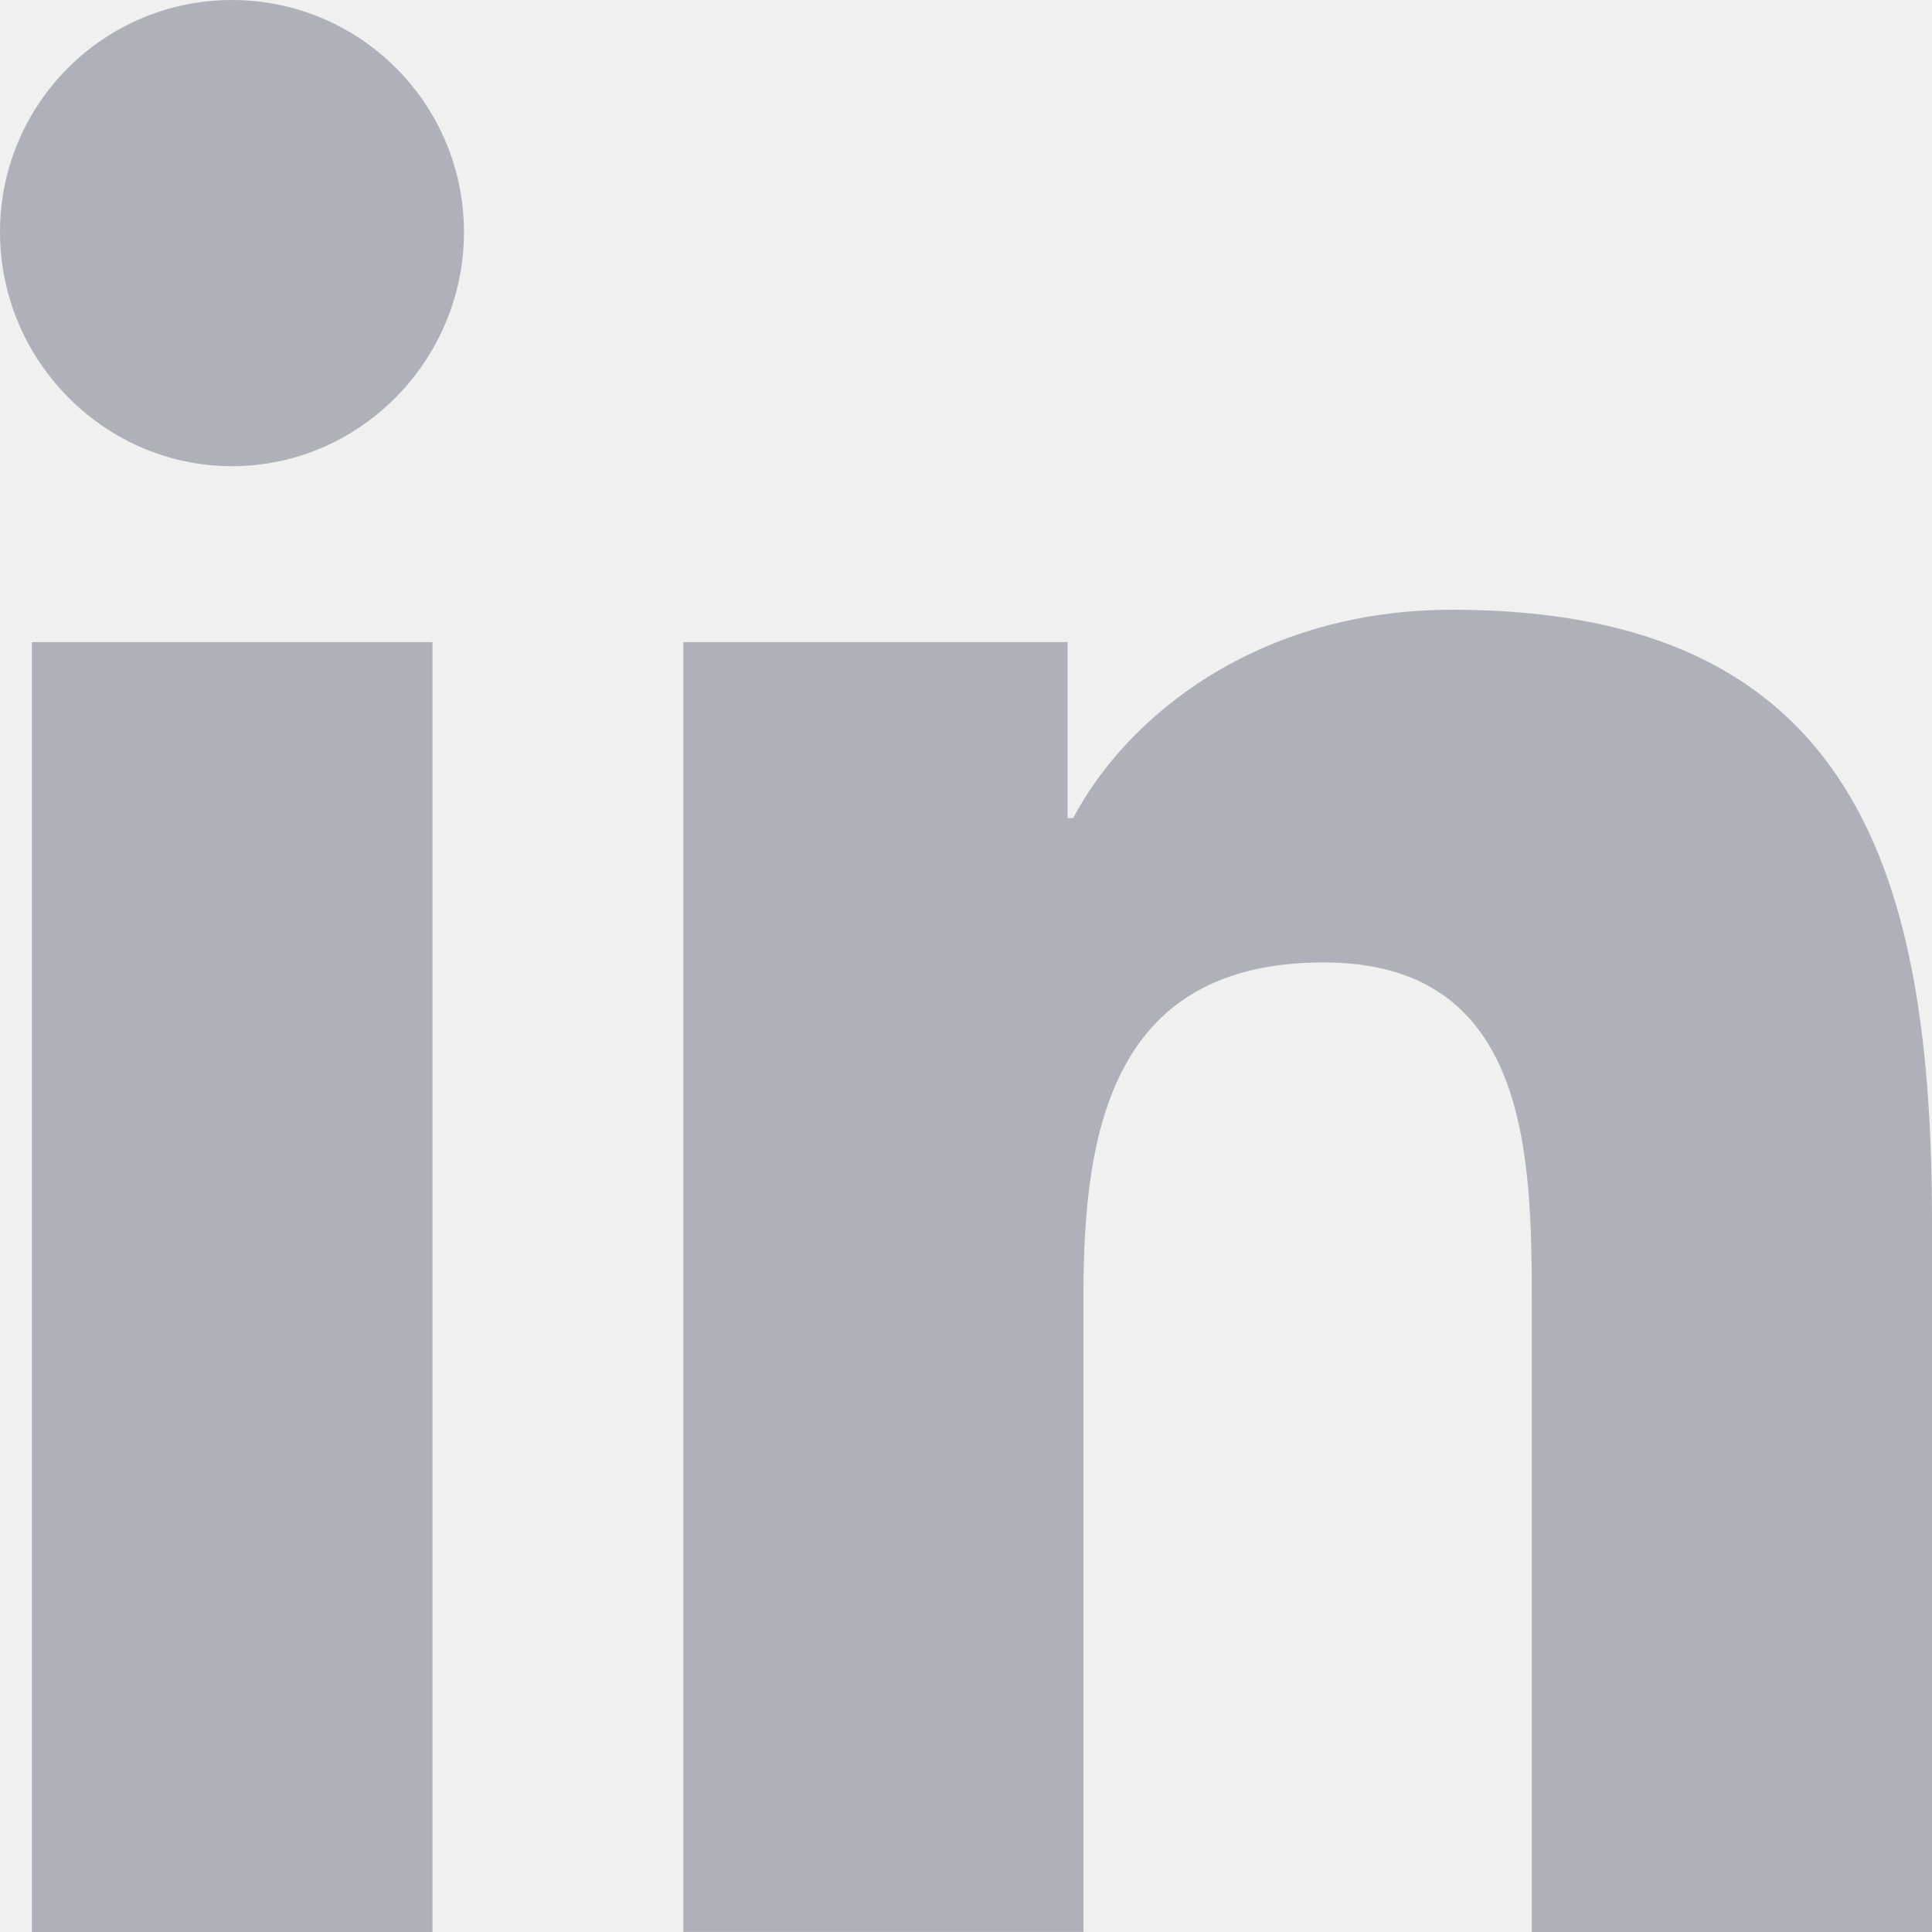
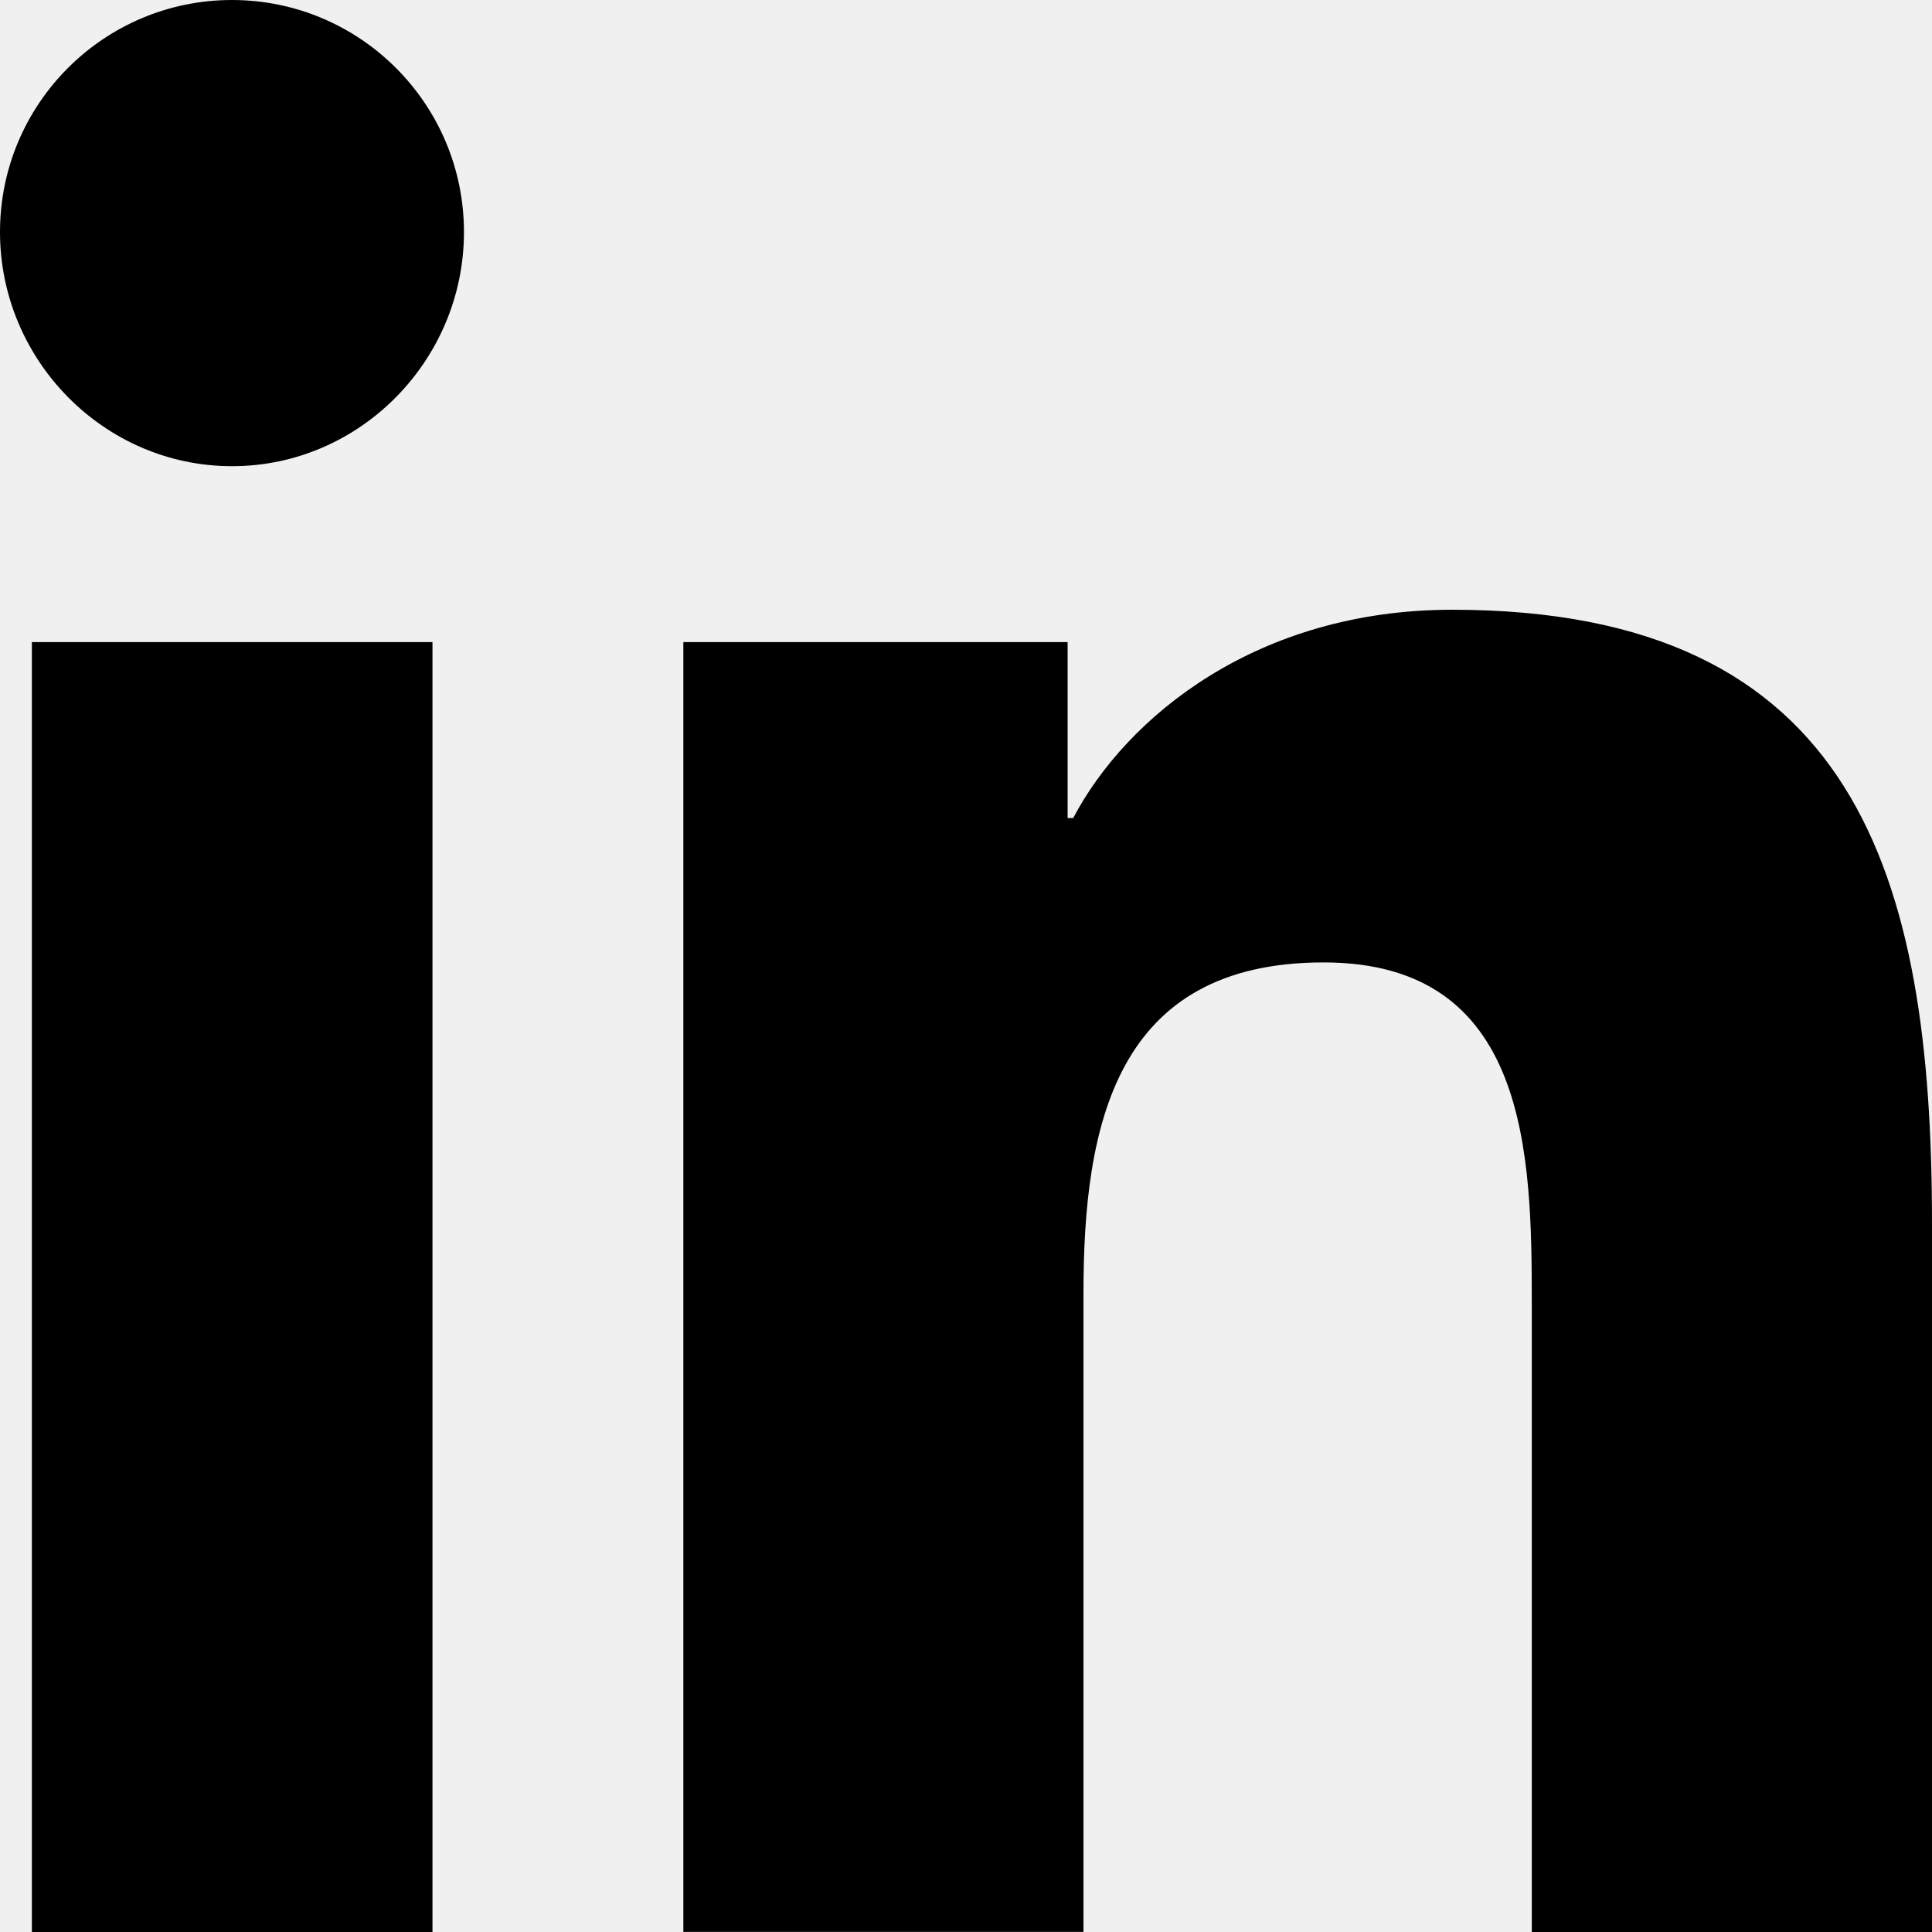
<svg xmlns="http://www.w3.org/2000/svg" width="20" height="20">
-   <g clip-path="url(#a)" fill="#AFB1B8">
+   <g clip-path="url(#a)">
    <path d="M19.995 20H20v-7.336c0-3.588-.773-6.352-4.967-6.352-2.017 0-3.37 1.106-3.923 2.156h-.058V6.647H7.074v13.352h4.142v-6.611c0-1.741.33-3.425 2.486-3.425 2.124 0 2.155 1.987 2.155 3.536V20h4.138ZM.33 6.647h4.147V20H.33V6.647ZM2.402 0A2.402 2.402 0 0 0 0 2.402c0 1.325 1.076 2.424 2.402 2.424 1.325 0 2.401-1.098 2.401-2.424A2.403 2.403 0 0 0 2.402 0Z" />
  </g>
  <defs>
    <clipPath id="a">
      <path fill="#fff" d="M0 0h20v20H0z" />
    </clipPath>
  </defs>
</svg>
